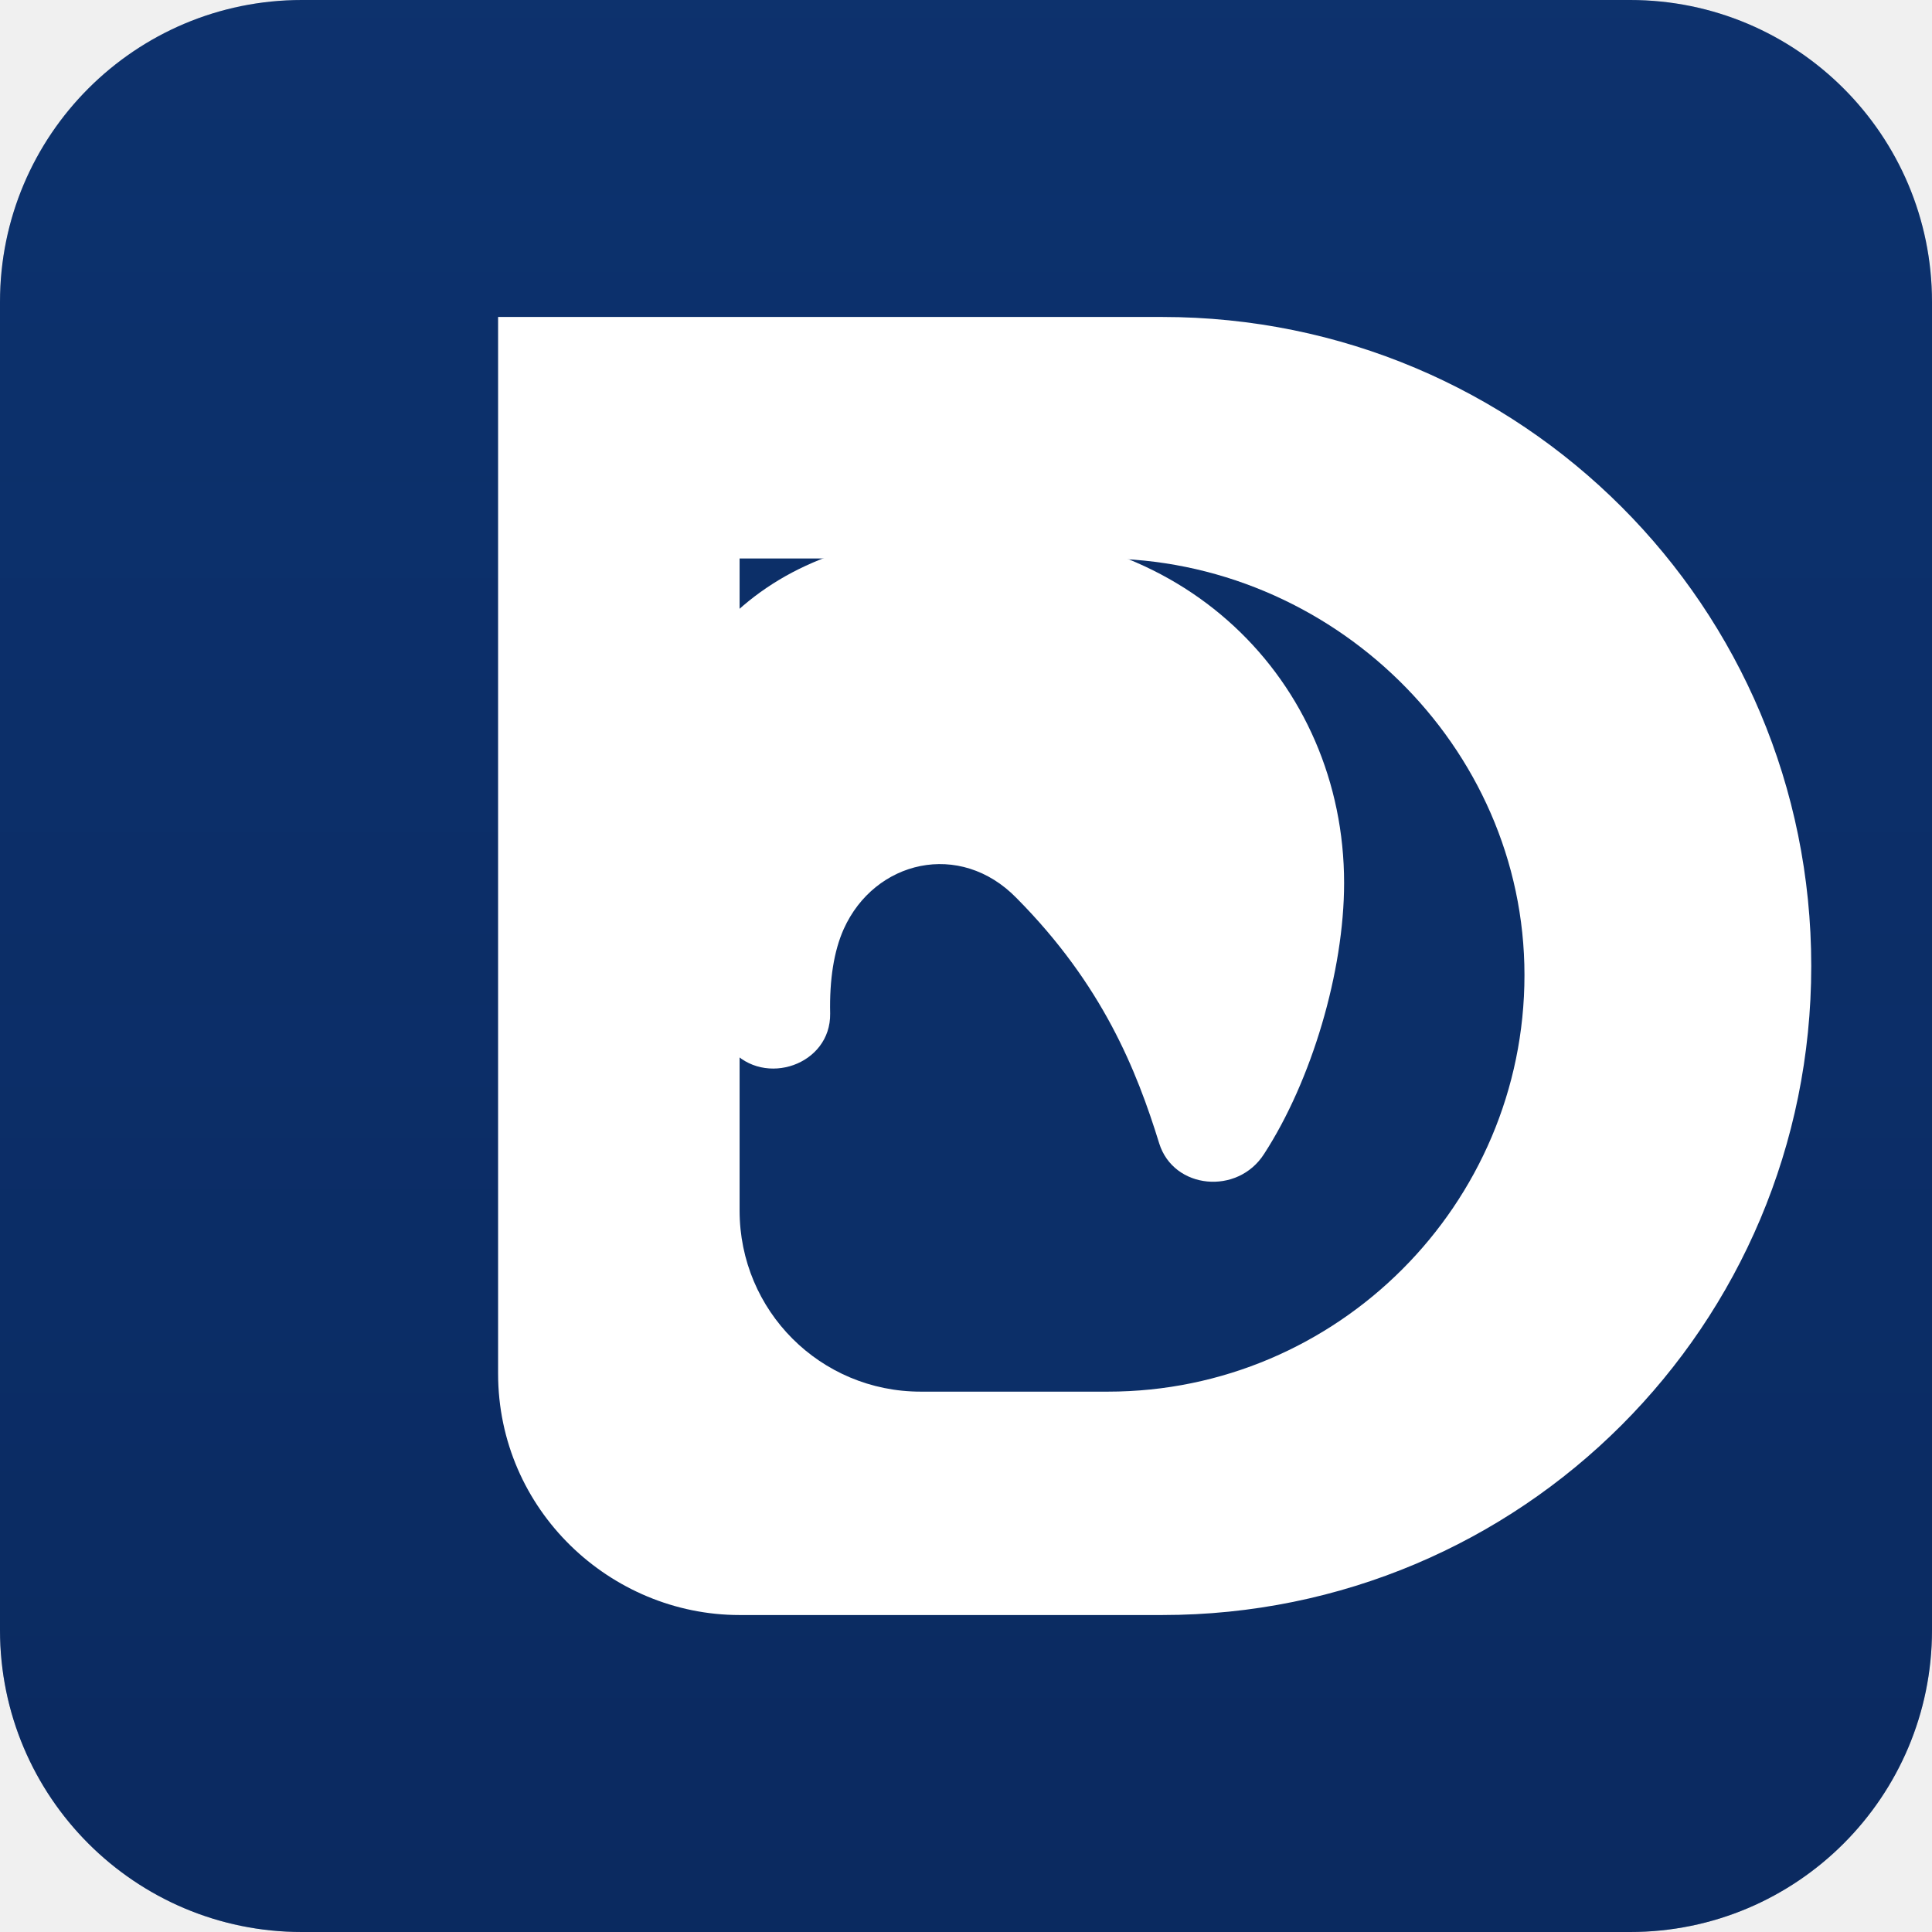
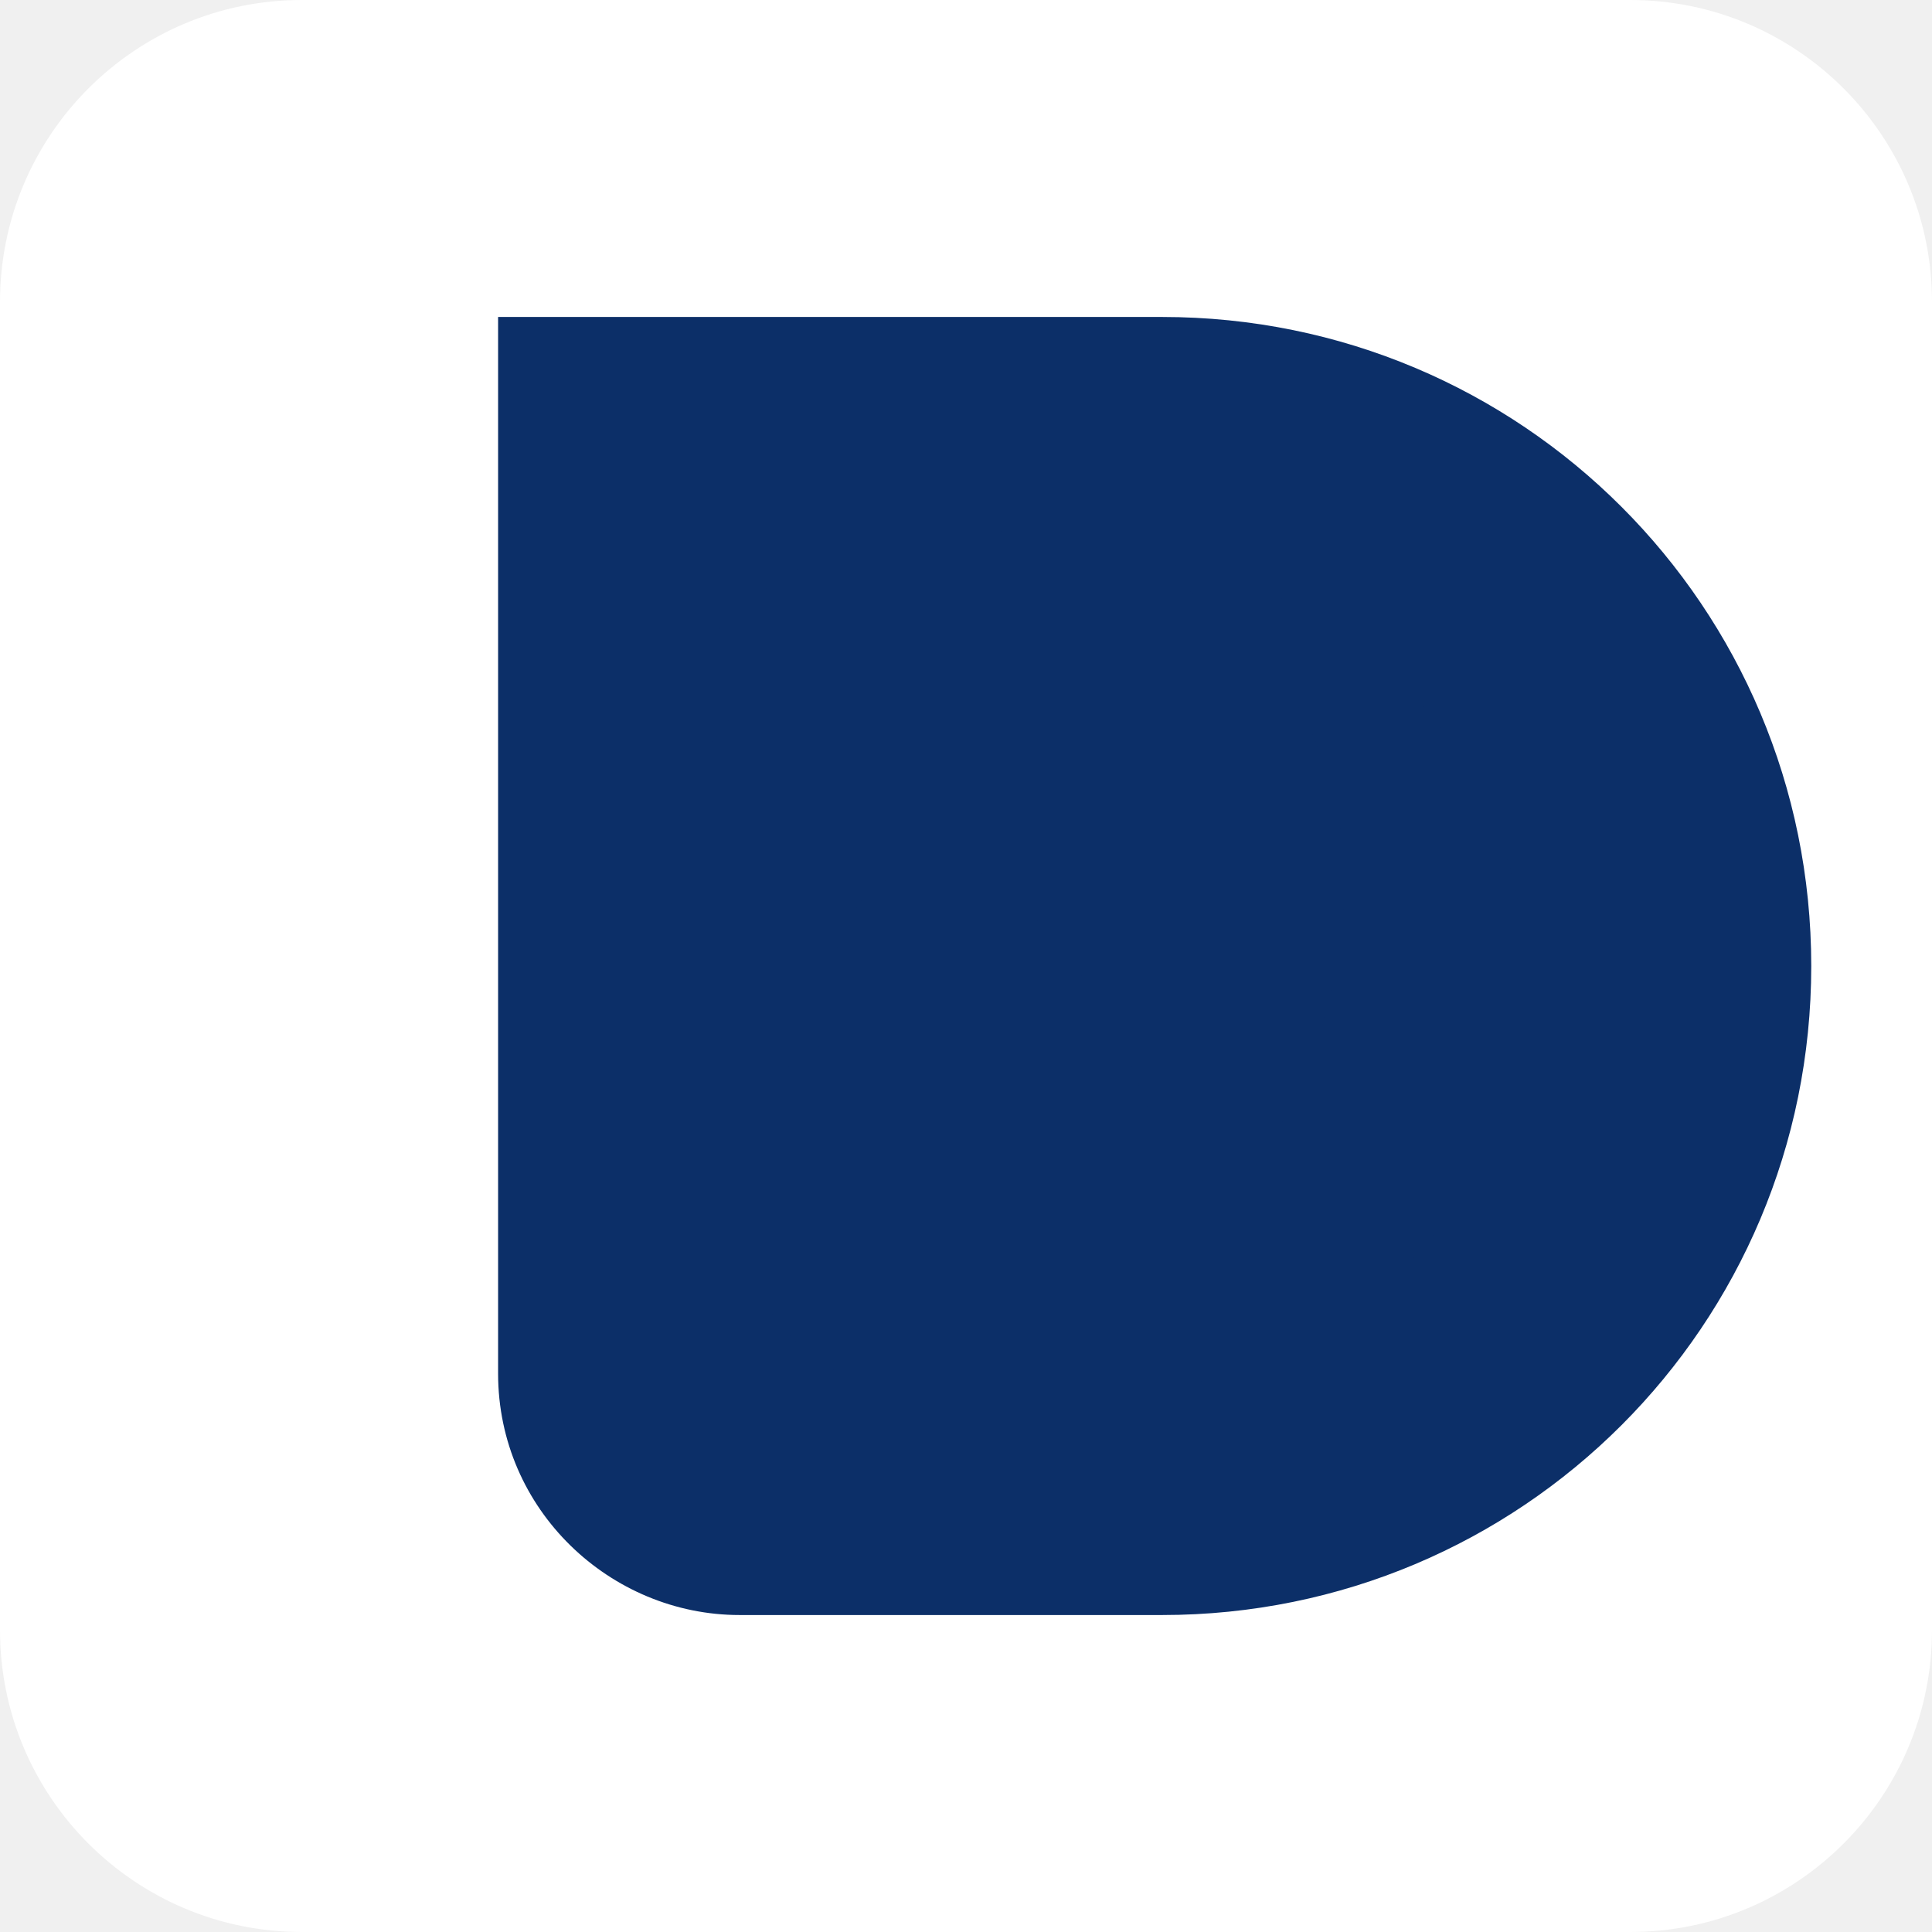
<svg xmlns="http://www.w3.org/2000/svg" width="256" height="256" viewBox="0 0 256 256" role="img" aria-label="Delne logo">
-   <defs>
-     <linearGradient id="shadow" x1="0%" y1="0%" x2="0%" y2="100%">
-       <stop offset="0%" stop-color="#113a80" stop-opacity="0.2" />
-       <stop offset="100%" stop-color="#071f4f" stop-opacity="0.35" />
-     </linearGradient>
-   </defs>
-   <rect width="256" height="256" rx="40" fill="#0c2f68" />
-   <rect width="256" height="256" rx="40" fill="url(#shadow)" />
-   <path fill="#ffffff" d="M66 42h88c47.6 0 86 38.4 86 86s-38.4 86-86 86H98c-17.1 0-32-13.9-32-32V42z" />
+   <rect width="256" height="256" rx="40" fill="#ffffff" />
+   <path fill="#0c2f68" d="M66 42h88c47.6 0 86 38.4 86 86s-38.4 86-86 86H98c-17.1 0-32-13.9-32-32V42z" />
  <path fill="#0c2f68" d="M98 74h48c30.4 0 56 24.8 56 55.2 0 30.4-24.8 55.2-55.2 55.2H122c-13.3 0-24-10.7-24-24V74z" />
-   <path fill="#ffffff" d="M156 110c-11.4-13.1-34.4-17.3-52.8-14.3-7 1.1-12.7-7.2-7.6-12.7 7.3-7.8 17.3-11.6 30.4-12.5 30.6-2 52.1 19.8 52.1 46.5 0 11.7-4.3 26.2-10.6 35.9-3.5 5.5-12 4.7-13.9-1.4-3-9.7-7.5-21-18.9-32.5-7.5-7.7-18.8-5-22.9 4.1-1.3 2.9-1.9 6.7-1.8 11.2.1 6.8-8.7 9.8-13.1 4.8-12.5-14-10.5-38.6 6.8-50 20.6-13.9 48.9-8.7 65.4 20.9 3.6 6.4-6.2 13.3-12.1 8z" />
+   <path fill="#0c2f68" d="M156 110c-11.4-13.1-34.4-17.3-52.8-14.3-7 1.1-12.7-7.2-7.6-12.7 7.3-7.8 17.3-11.6 30.4-12.5 30.6-2 52.1 19.8 52.1 46.5 0 11.7-4.3 26.2-10.6 35.9-3.5 5.5-12 4.7-13.9-1.4-3-9.7-7.5-21-18.9-32.5-7.5-7.7-18.8-5-22.9 4.1-1.3 2.9-1.9 6.7-1.8 11.2.1 6.8-8.7 9.8-13.1 4.8-12.5-14-10.5-38.6 6.8-50 20.6-13.9 48.9-8.7 65.4 20.9 3.6 6.4-6.2 13.3-12.1 8z" />
</svg>
